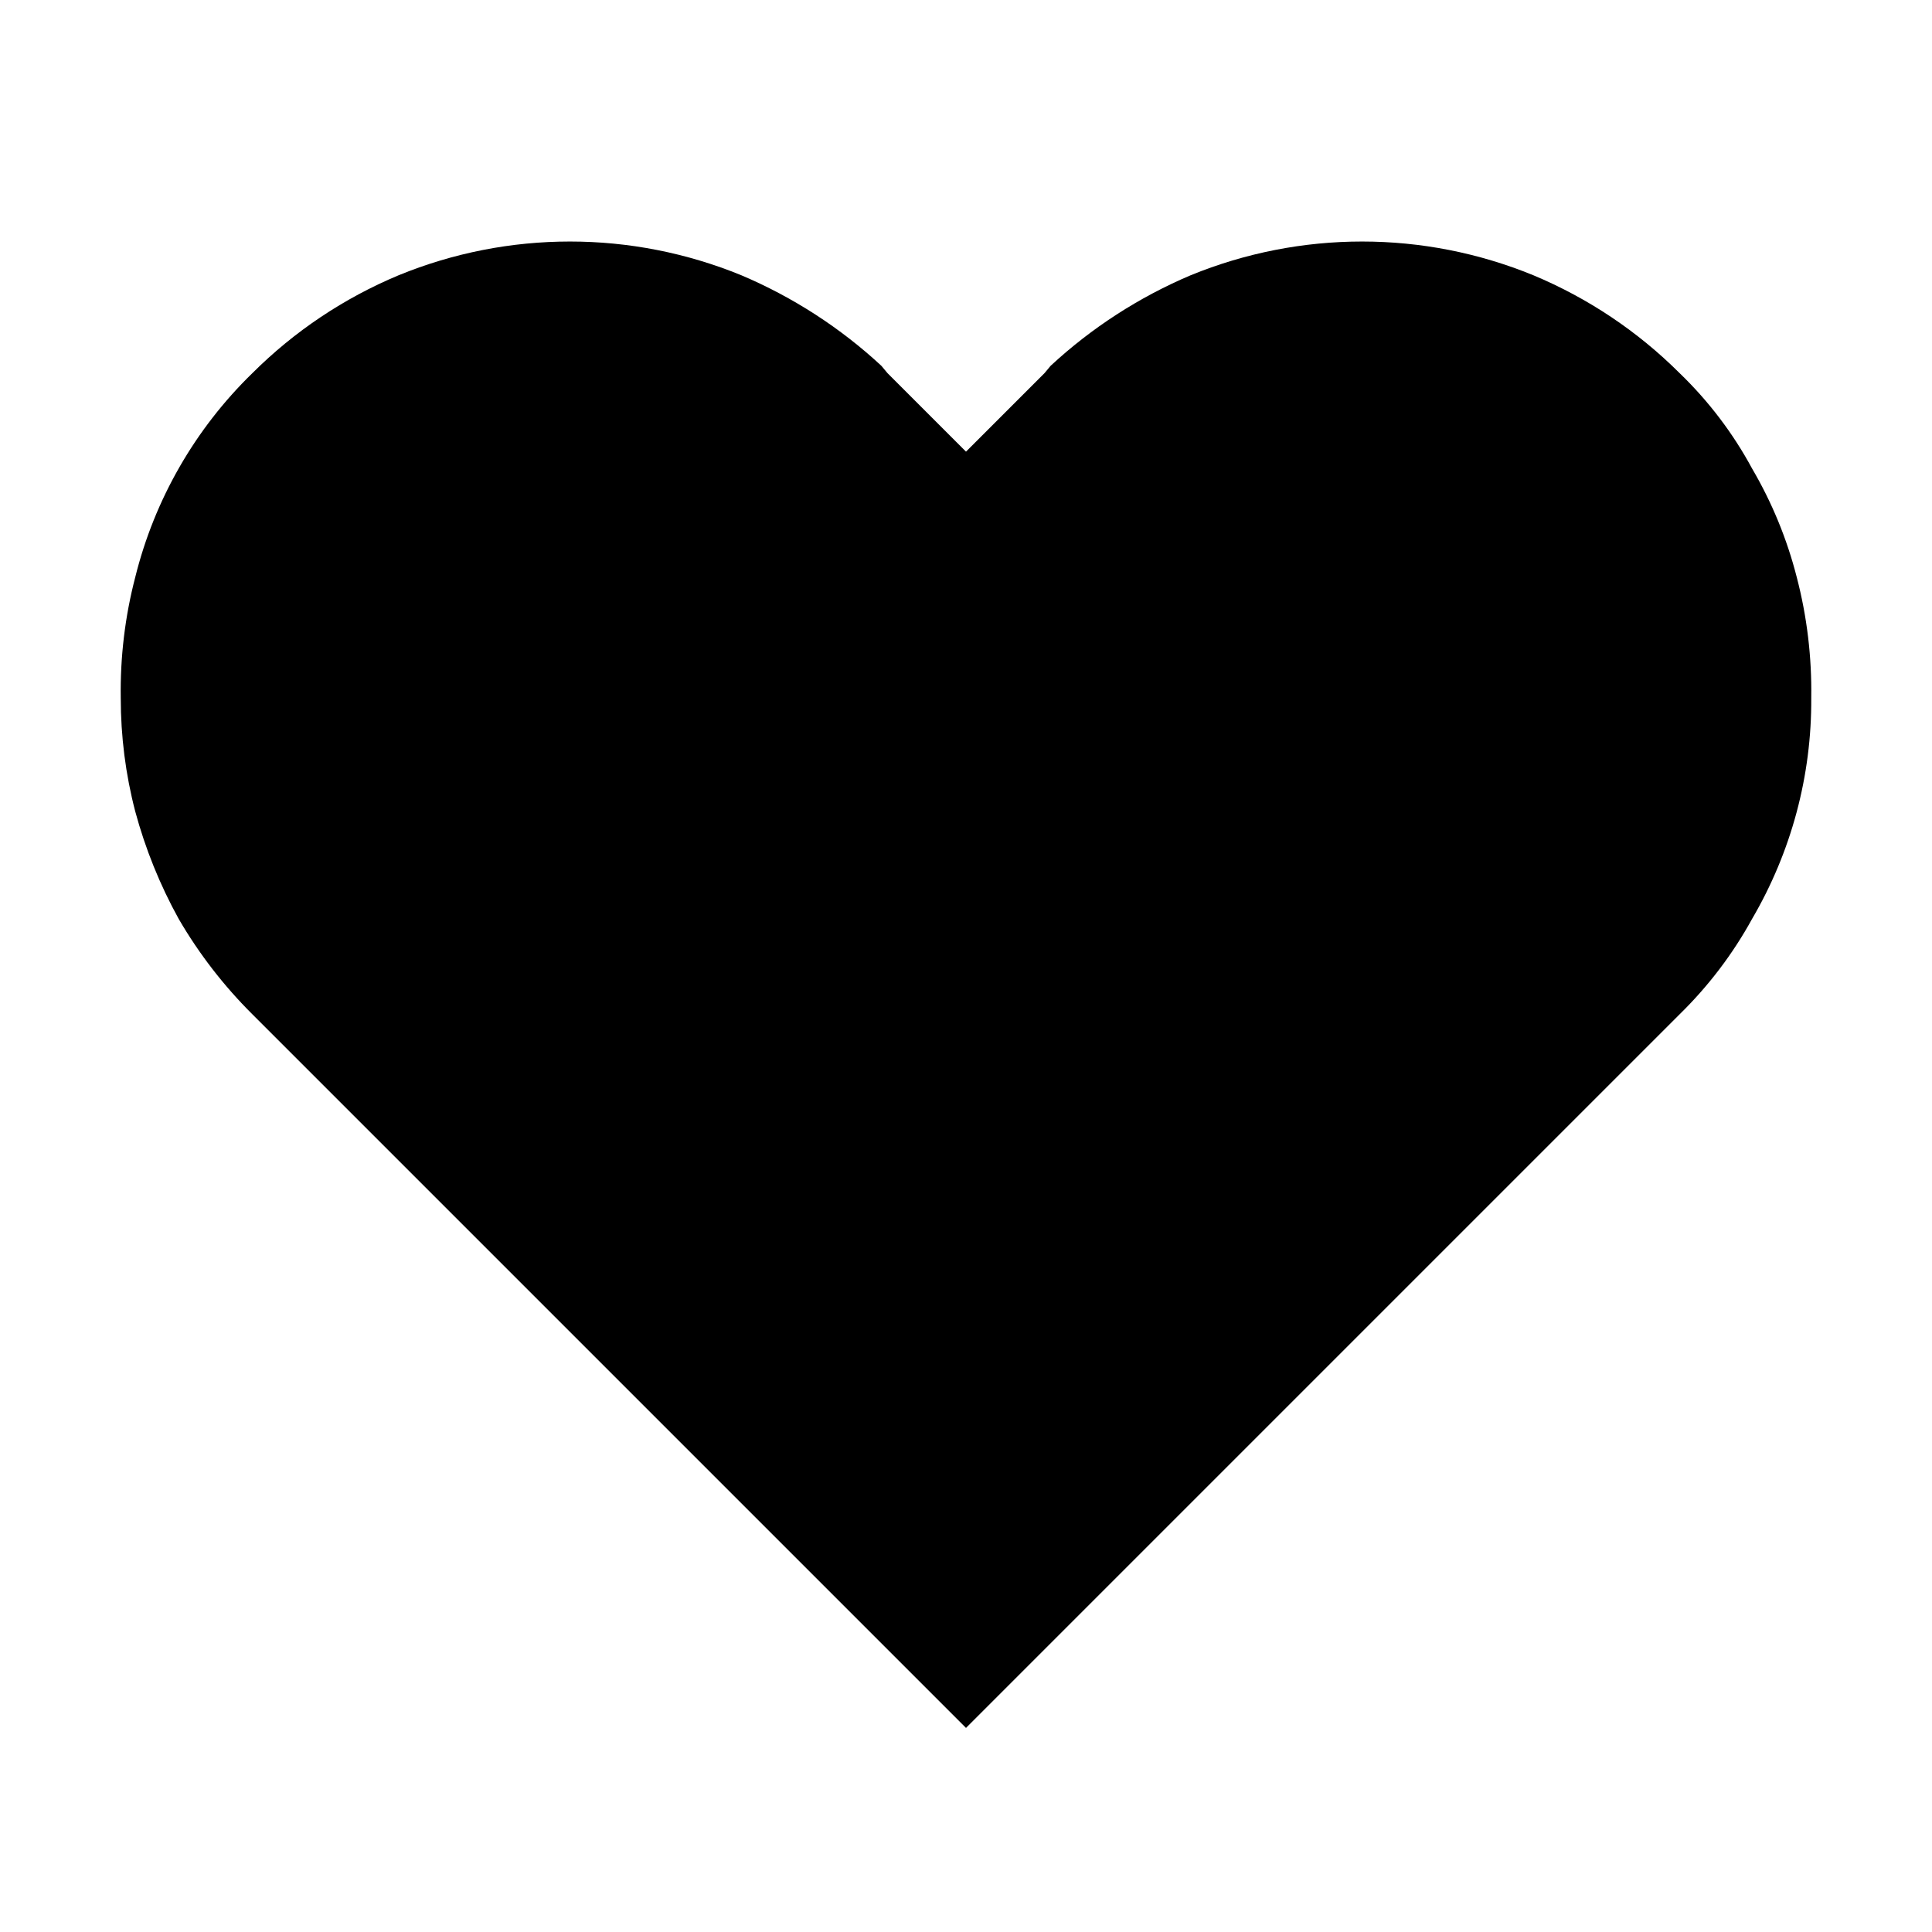
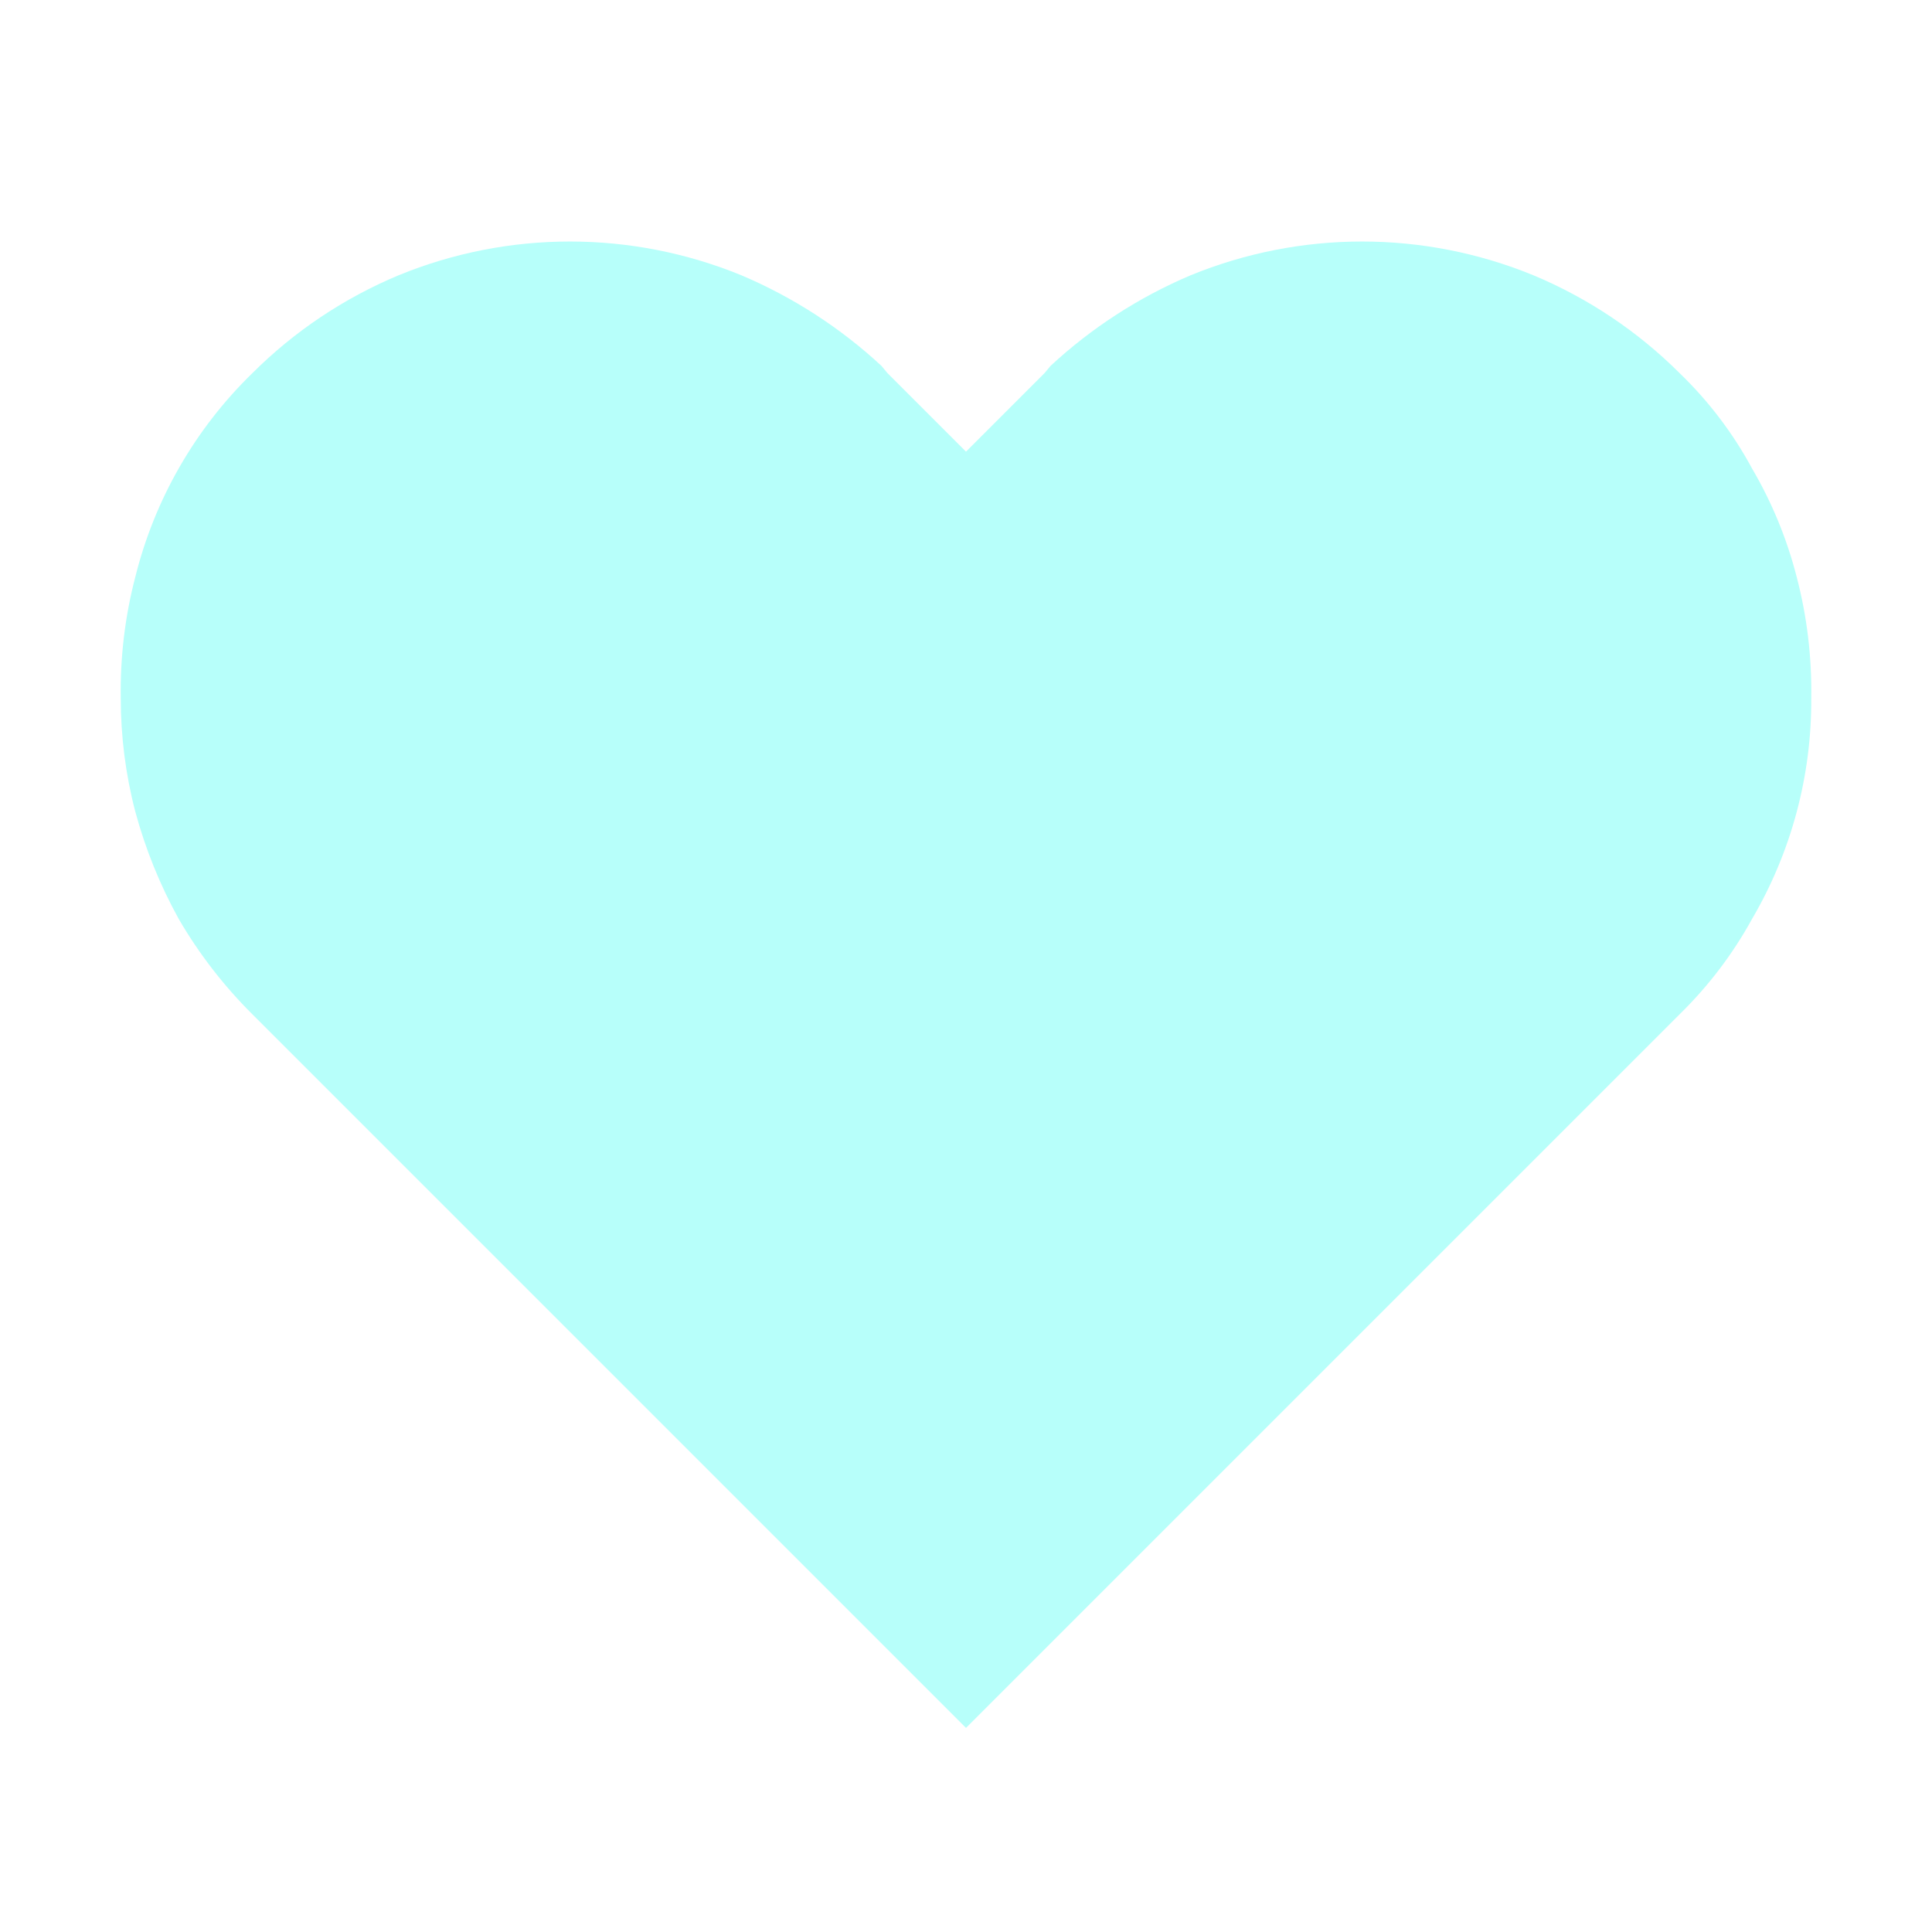
<svg xmlns="http://www.w3.org/2000/svg" width="22" height="22" viewBox="0 0 22 22" fill="none">
-   <path d="M20.46 6.573C20.349 6.138 20.178 5.722 19.951 5.335C19.734 4.933 19.455 4.566 19.126 4.249C18.649 3.773 18.084 3.395 17.462 3.135C16.212 2.622 14.809 2.622 13.557 3.135C12.97 3.384 12.43 3.733 11.963 4.166L11.894 4.249L11 5.143L10.106 4.249L10.037 4.166C9.57 3.733 9.03 3.384 8.443 3.135C7.191 2.622 5.789 2.622 4.538 3.135C3.916 3.395 3.351 3.773 2.874 4.249C2.221 4.884 1.759 5.689 1.54 6.573C1.423 7.021 1.368 7.484 1.375 7.948C1.375 8.385 1.43 8.819 1.54 9.24C1.655 9.666 1.821 10.077 2.035 10.464C2.266 10.861 2.548 11.226 2.874 11.55L11 19.676L19.126 11.55C19.452 11.231 19.731 10.865 19.951 10.464C20.398 9.701 20.631 8.832 20.625 7.948C20.632 7.484 20.577 7.021 20.46 6.573Z" fill="black" />
+   <path d="M20.46 6.573C20.349 6.138 20.178 5.722 19.951 5.335C19.734 4.933 19.455 4.566 19.126 4.249C18.649 3.773 18.084 3.395 17.462 3.135C16.212 2.622 14.809 2.622 13.557 3.135C12.97 3.384 12.43 3.733 11.963 4.166L11.894 4.249L11 5.143L10.106 4.249L10.037 4.166C9.57 3.733 9.03 3.384 8.443 3.135C7.191 2.622 5.789 2.622 4.538 3.135C3.916 3.395 3.351 3.773 2.874 4.249C2.221 4.884 1.759 5.689 1.54 6.573C1.423 7.021 1.368 7.484 1.375 7.948C1.375 8.385 1.43 8.819 1.54 9.24C1.655 9.666 1.821 10.077 2.035 10.464C2.266 10.861 2.548 11.226 2.874 11.55L11 19.676L19.126 11.55C19.452 11.231 19.731 10.865 19.951 10.464C20.398 9.701 20.631 8.832 20.625 7.948C20.632 7.484 20.577 7.021 20.46 6.573Z" fill="#B7FFFA" />
</svg>
